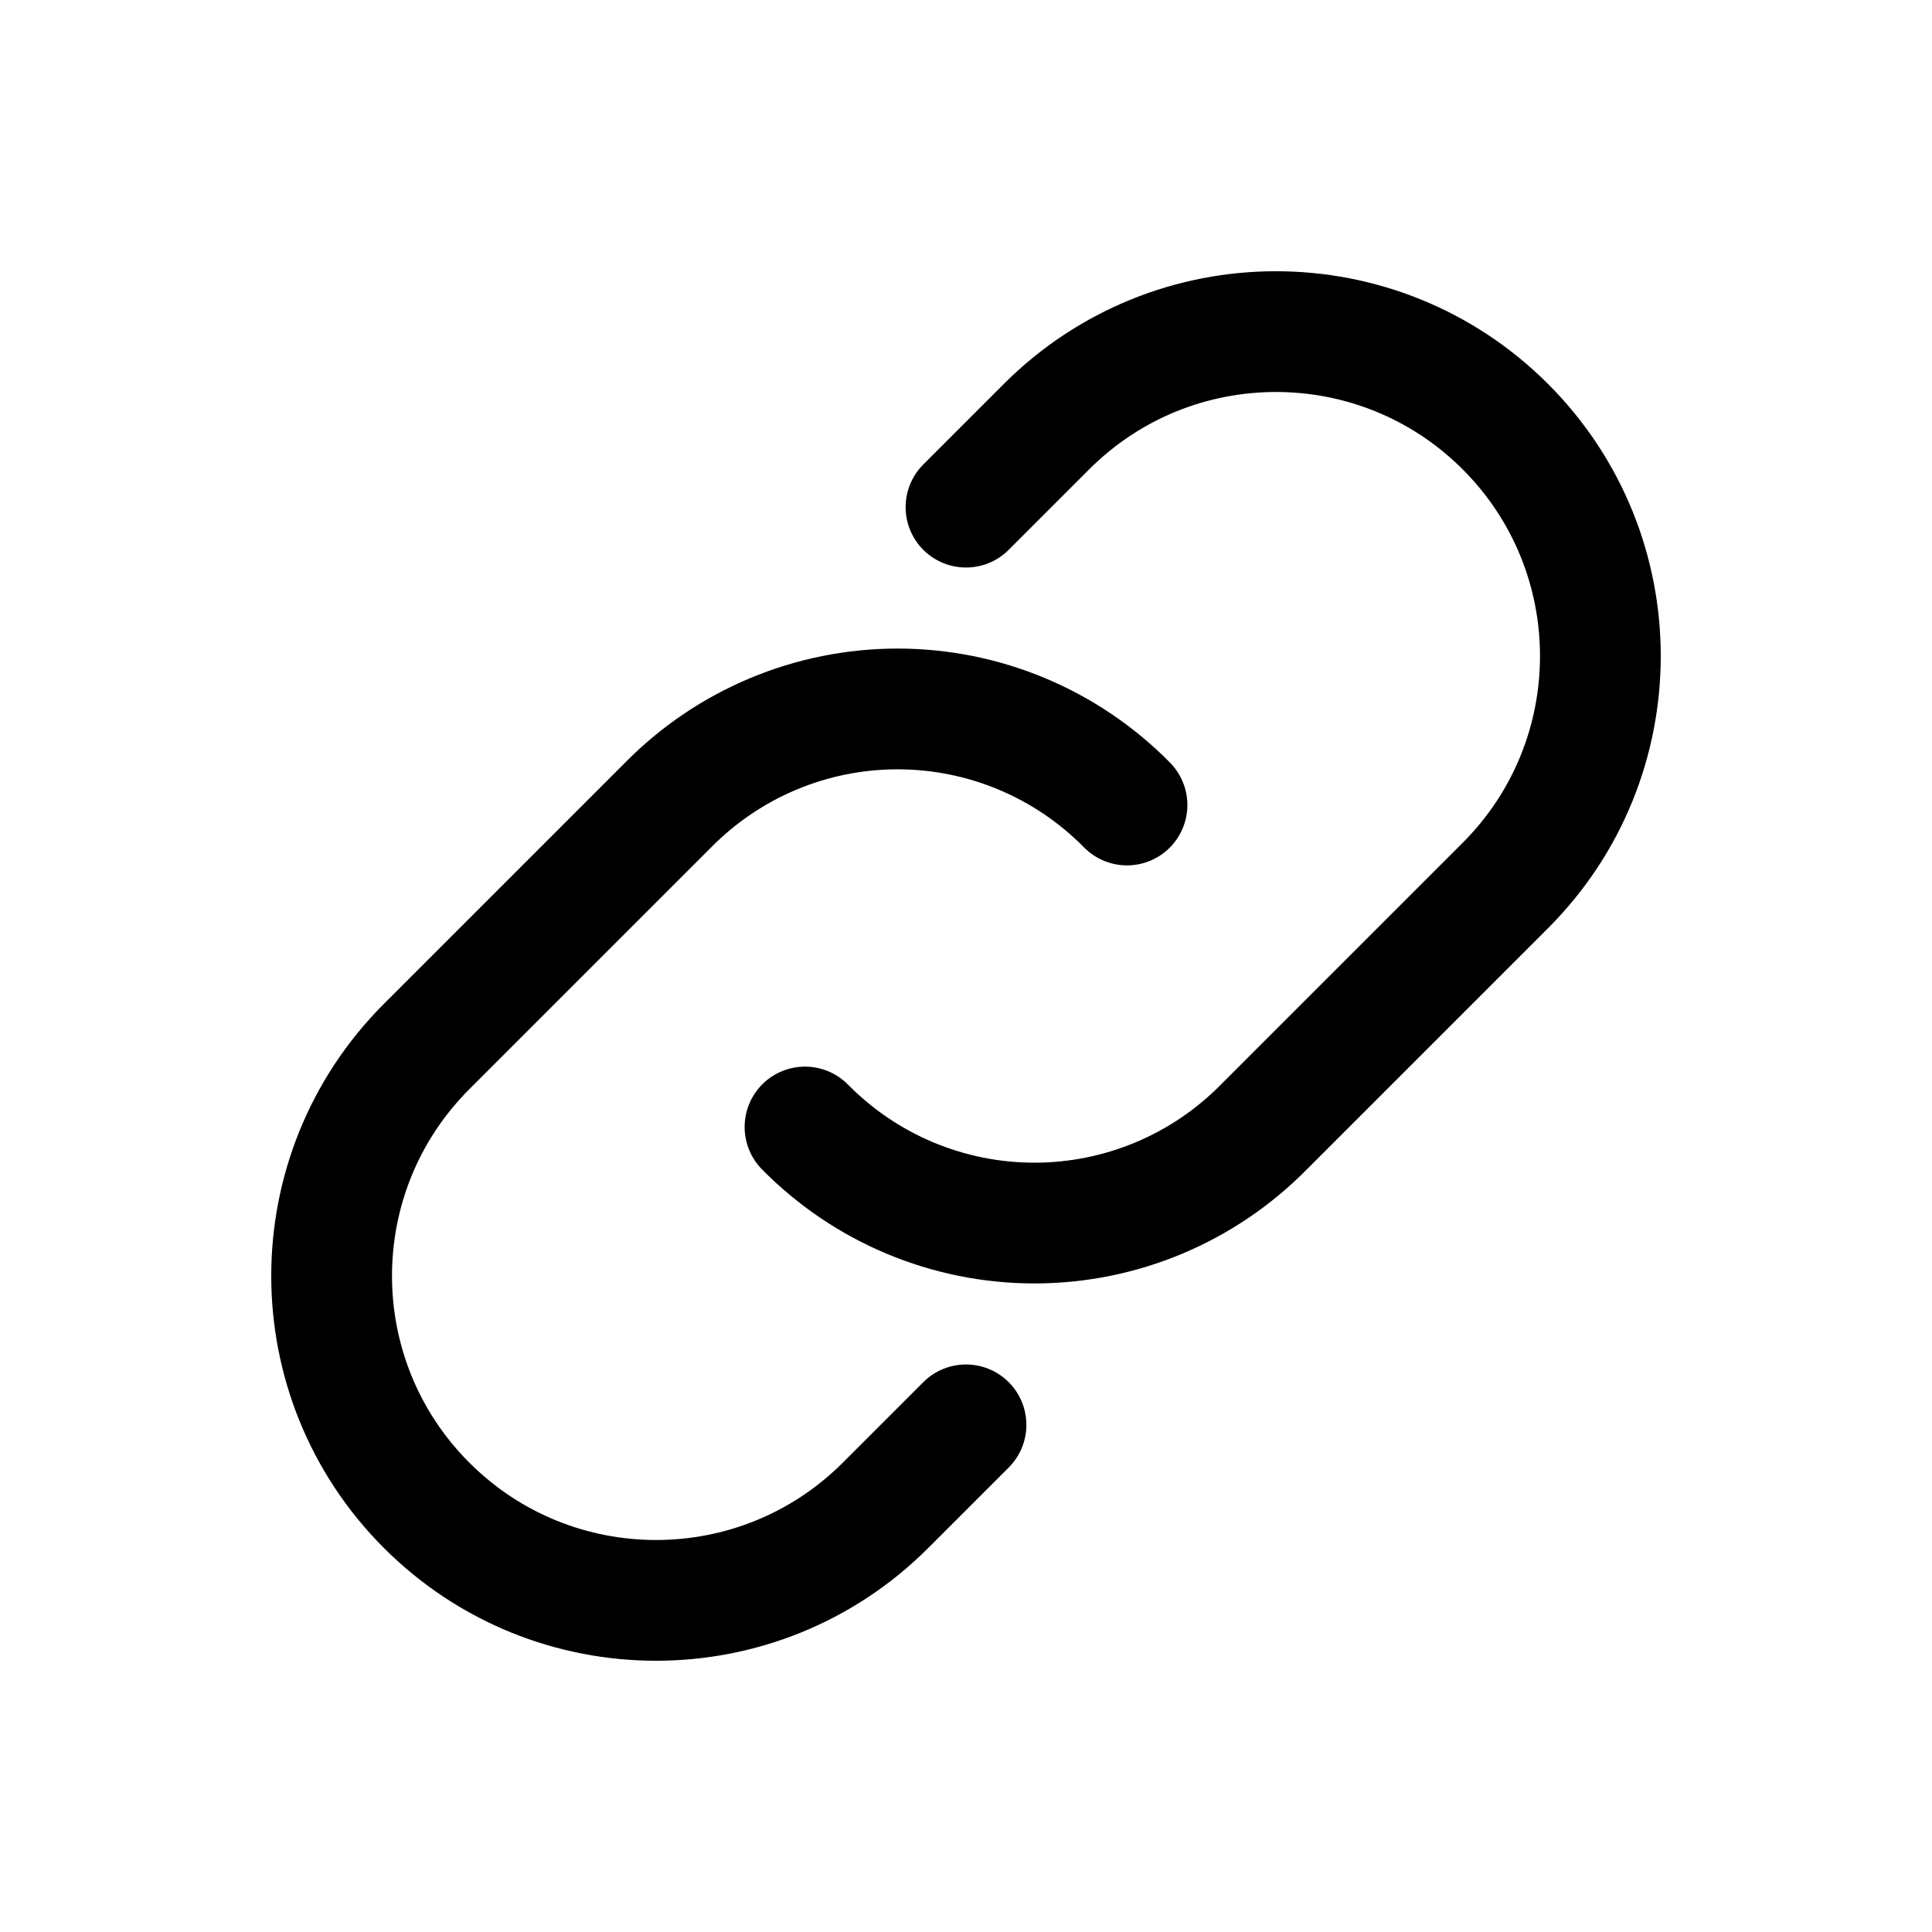
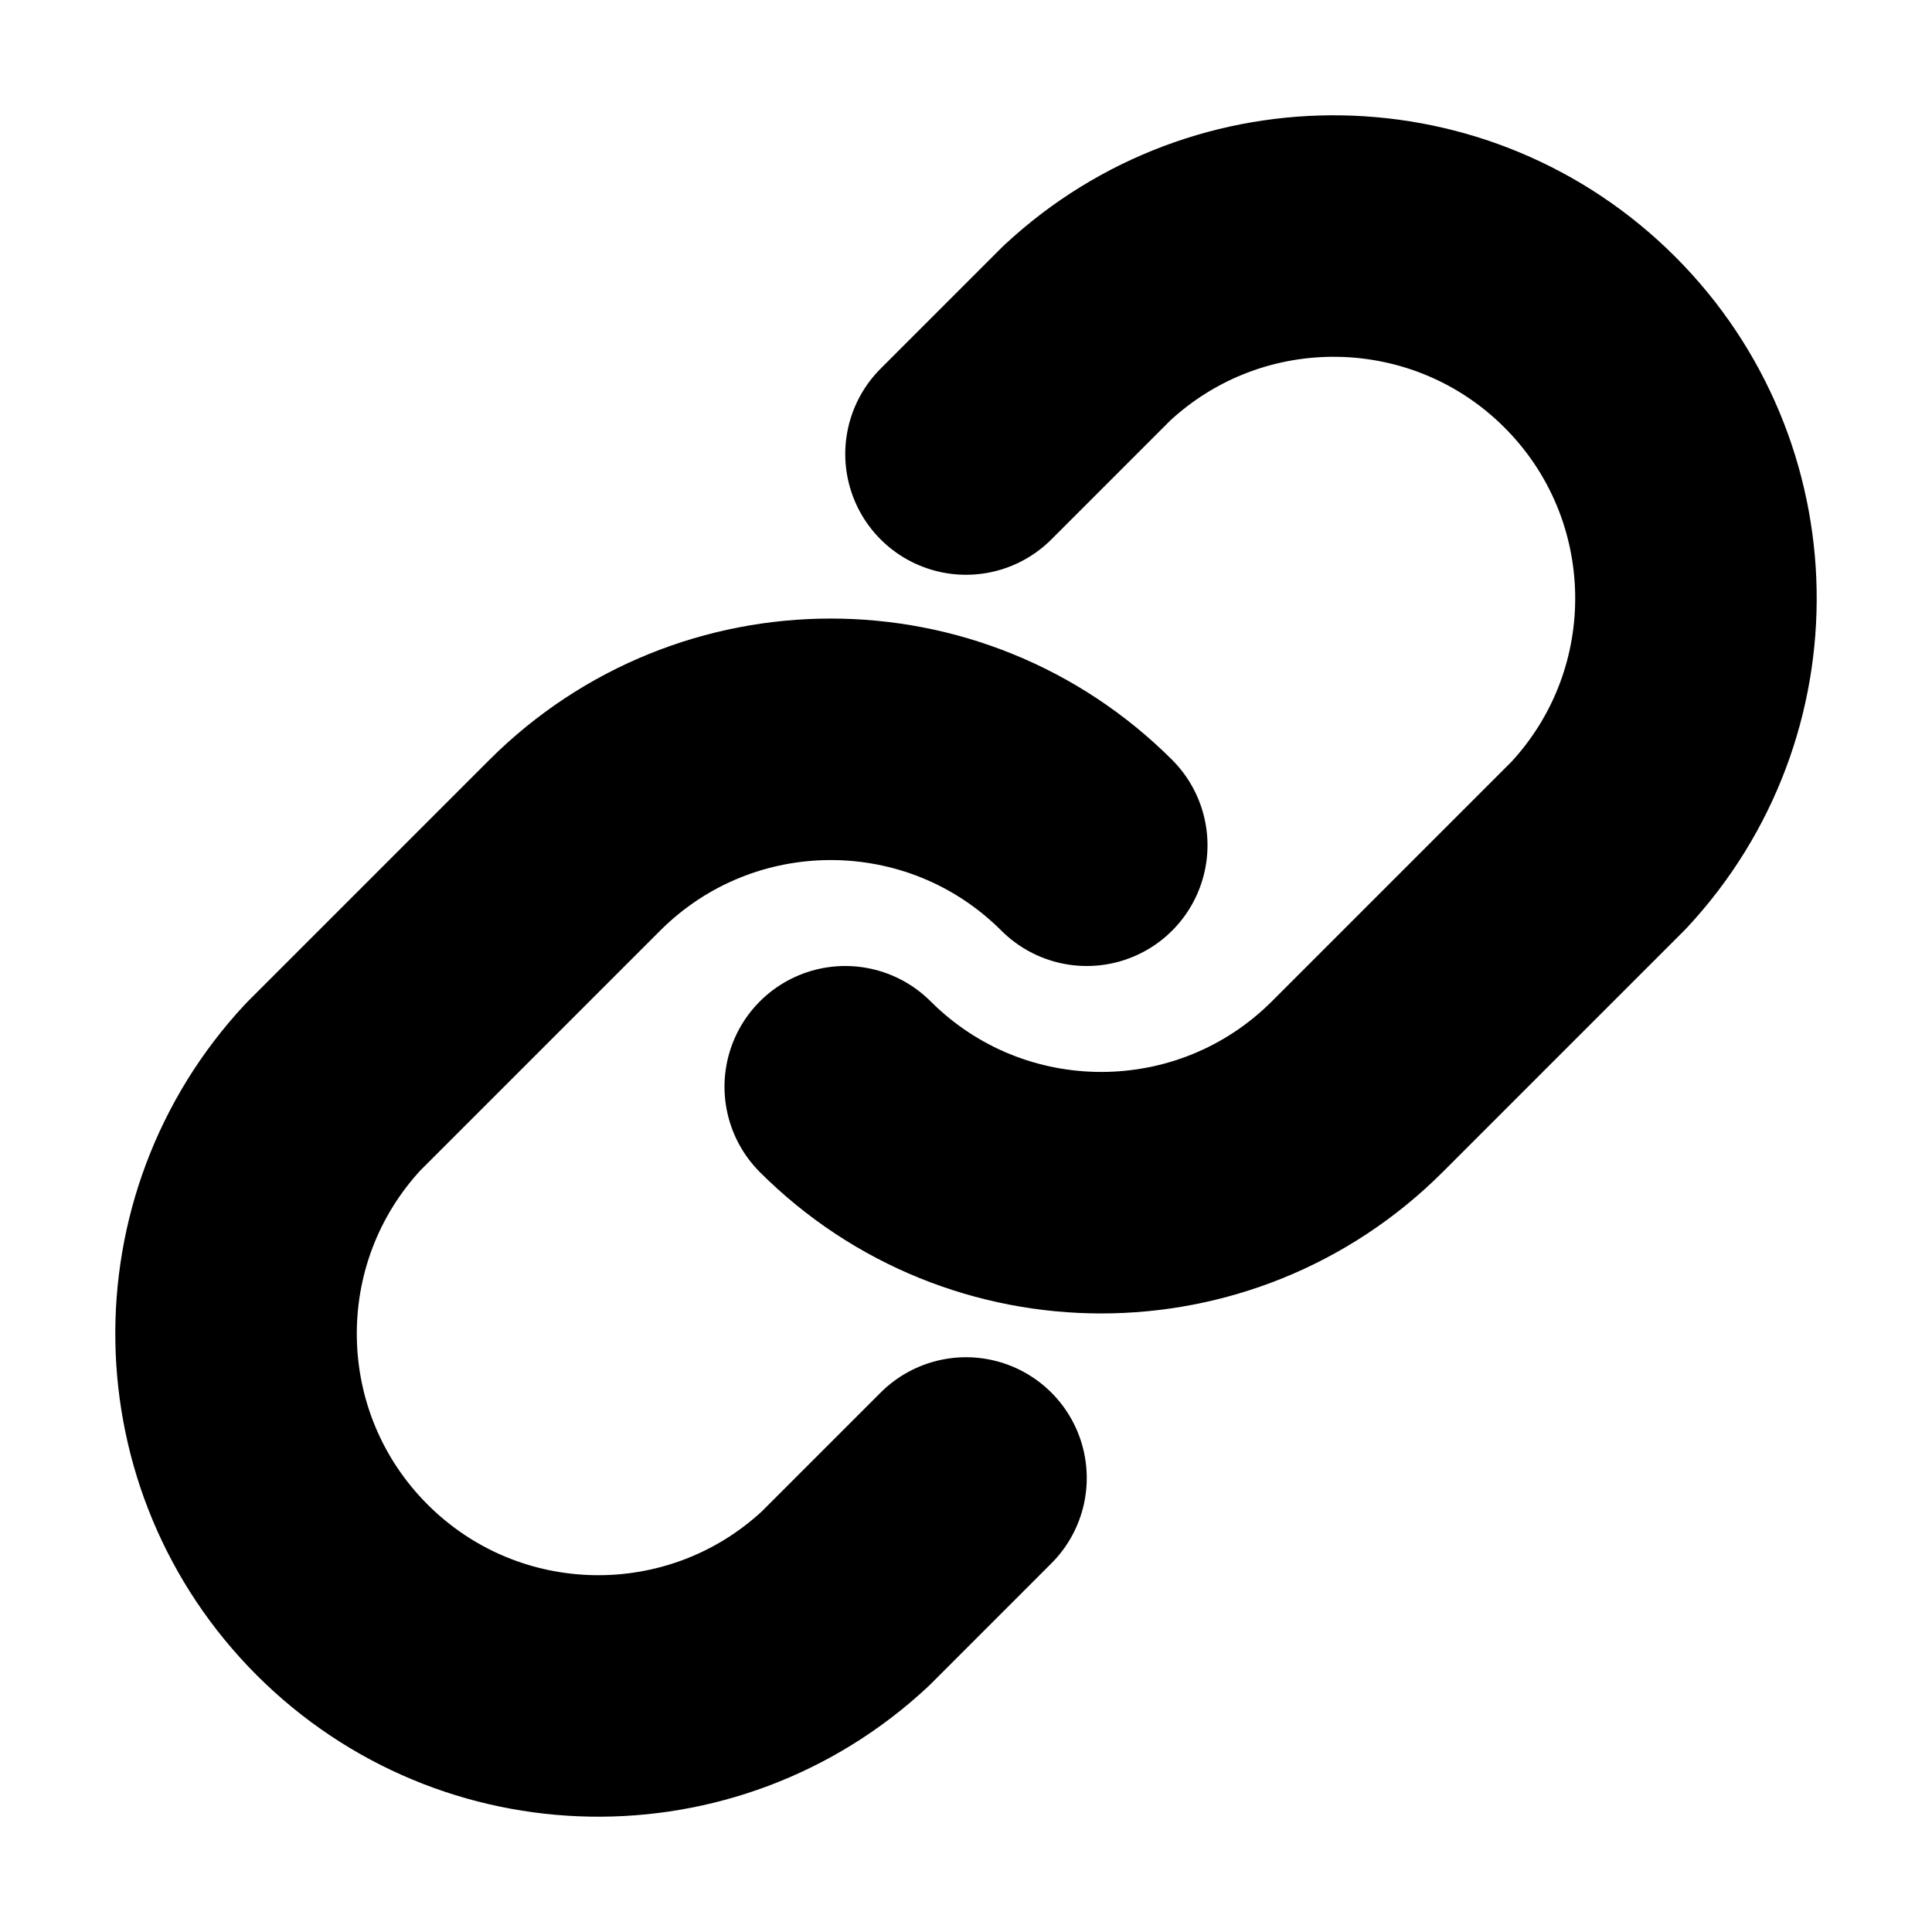
- <svg xmlns="http://www.w3.org/2000/svg" viewBox="0 0 24 24" fill="none" stroke="#000" stroke-width="1.5" stroke-linecap="round" stroke-linejoin="round">
-   <path d="M10 14a4 4 0 0 0 5.7 0l3-3a4 4 0 0 0-5.7-5.7l-1 1" />
-   <path d="M14 10a4 4 0 0 0-5.7 0l-3 3a4 4 0 0 0 5.7 5.7l1-1" />
+ <svg xmlns="http://www.w3.org/2000/svg" viewBox="0 0 24 24" fill="none" stroke="#000" stroke-width="3" stroke-linecap="round" stroke-linejoin="round">
+   <path d="M10.5 13.5a4.5 4.5 0 0 0 6.36 0l3-3a4.5 4.5 0 0 0-6.36-6.36L12 5.64" />
+   <path d="M13.5 10.5a4.5 4.5 0 0 0-6.36 0l-3 3a4.5 4.5 0 0 0 6.36 6.36L12 18.36" />
</svg>
